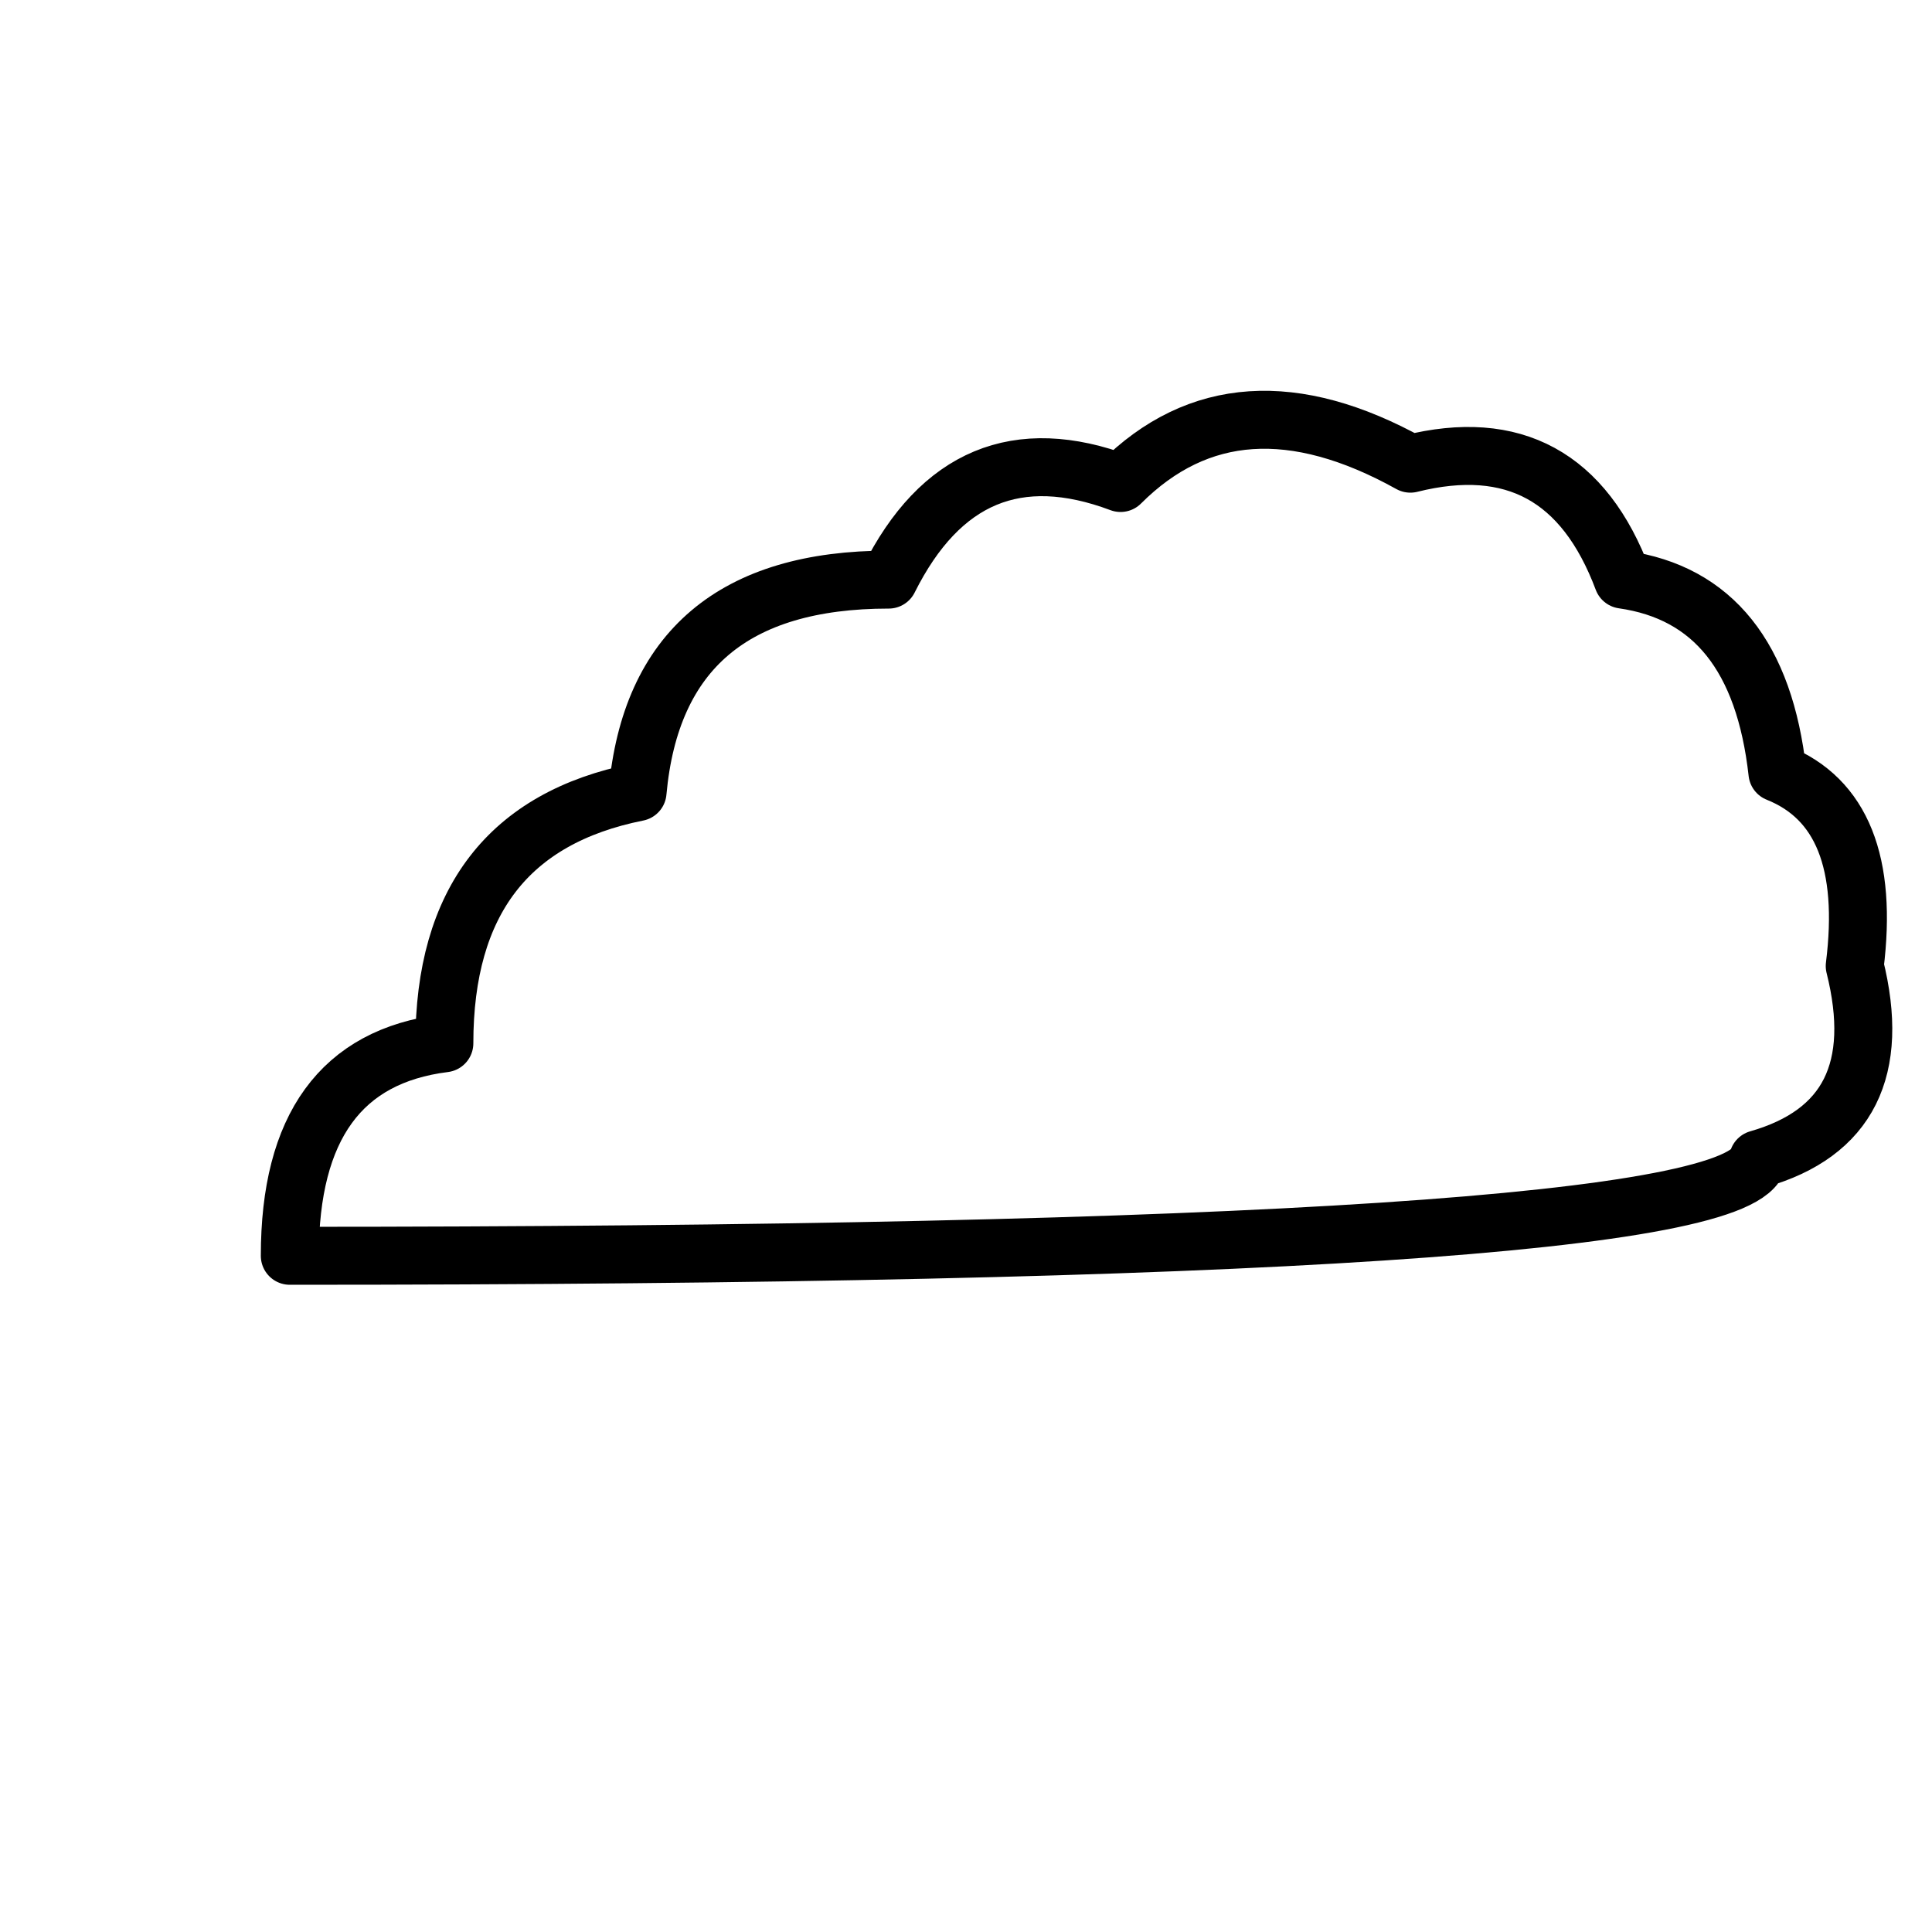
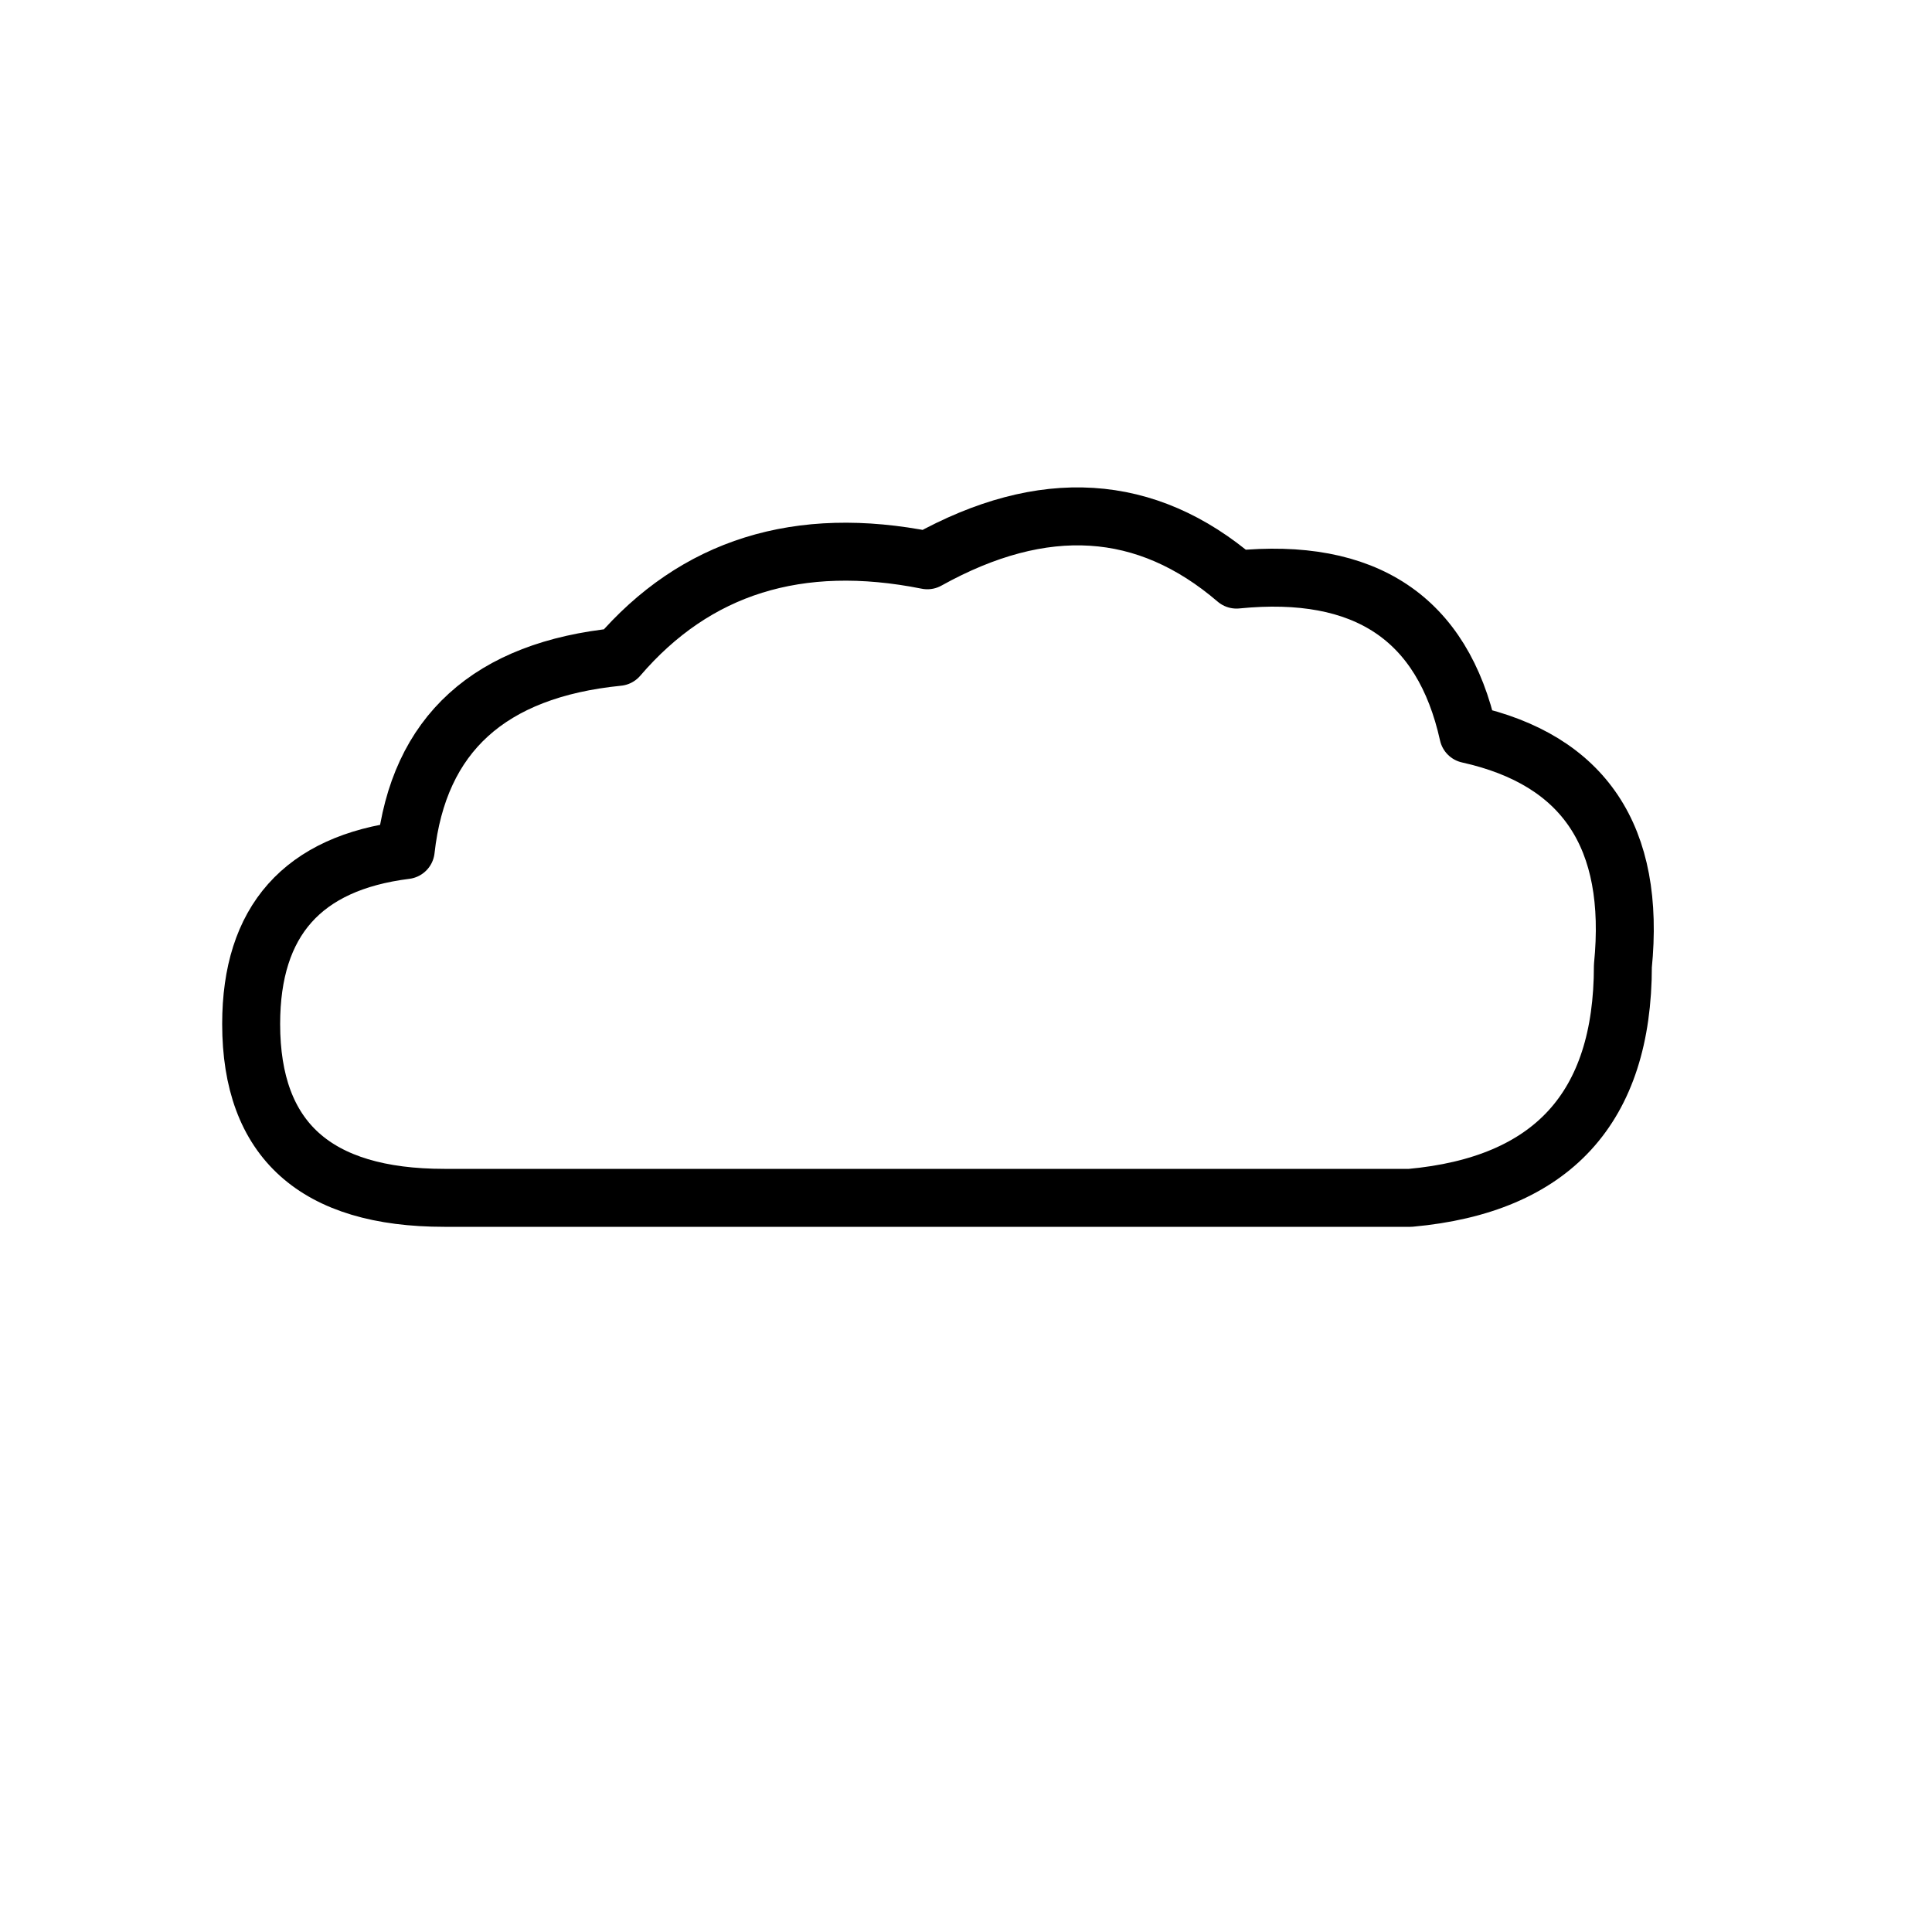
<svg xmlns="http://www.w3.org/2000/svg" viewBox="0 0 200 200">
  <g fill="none" stroke="#000000" stroke-width="6" stroke-linecap="round" stroke-linejoin="round">
-     <path d="M 30,130 Q 30,110 46,108 Q 46,86 66,82 Q 68,60 92,60 Q 100,44 116,50 Q 128,38 146,48 Q 162,44 168,60 Q 182,62 184,80 Q 194,84 192,100 Q 196,116 182,120 Q 180,130 30,130 Z" />
+     <path d="M 46,124 Q 26,124 26,106 Q 26,90 42,88 Q 44,70 64,68 Q 76,54 96,58 Q 114,48 128,60 Q 148,58 152,76 Q 170,80 168,100 Q 168,122 146,124 Z" />
  </g>
</svg>
